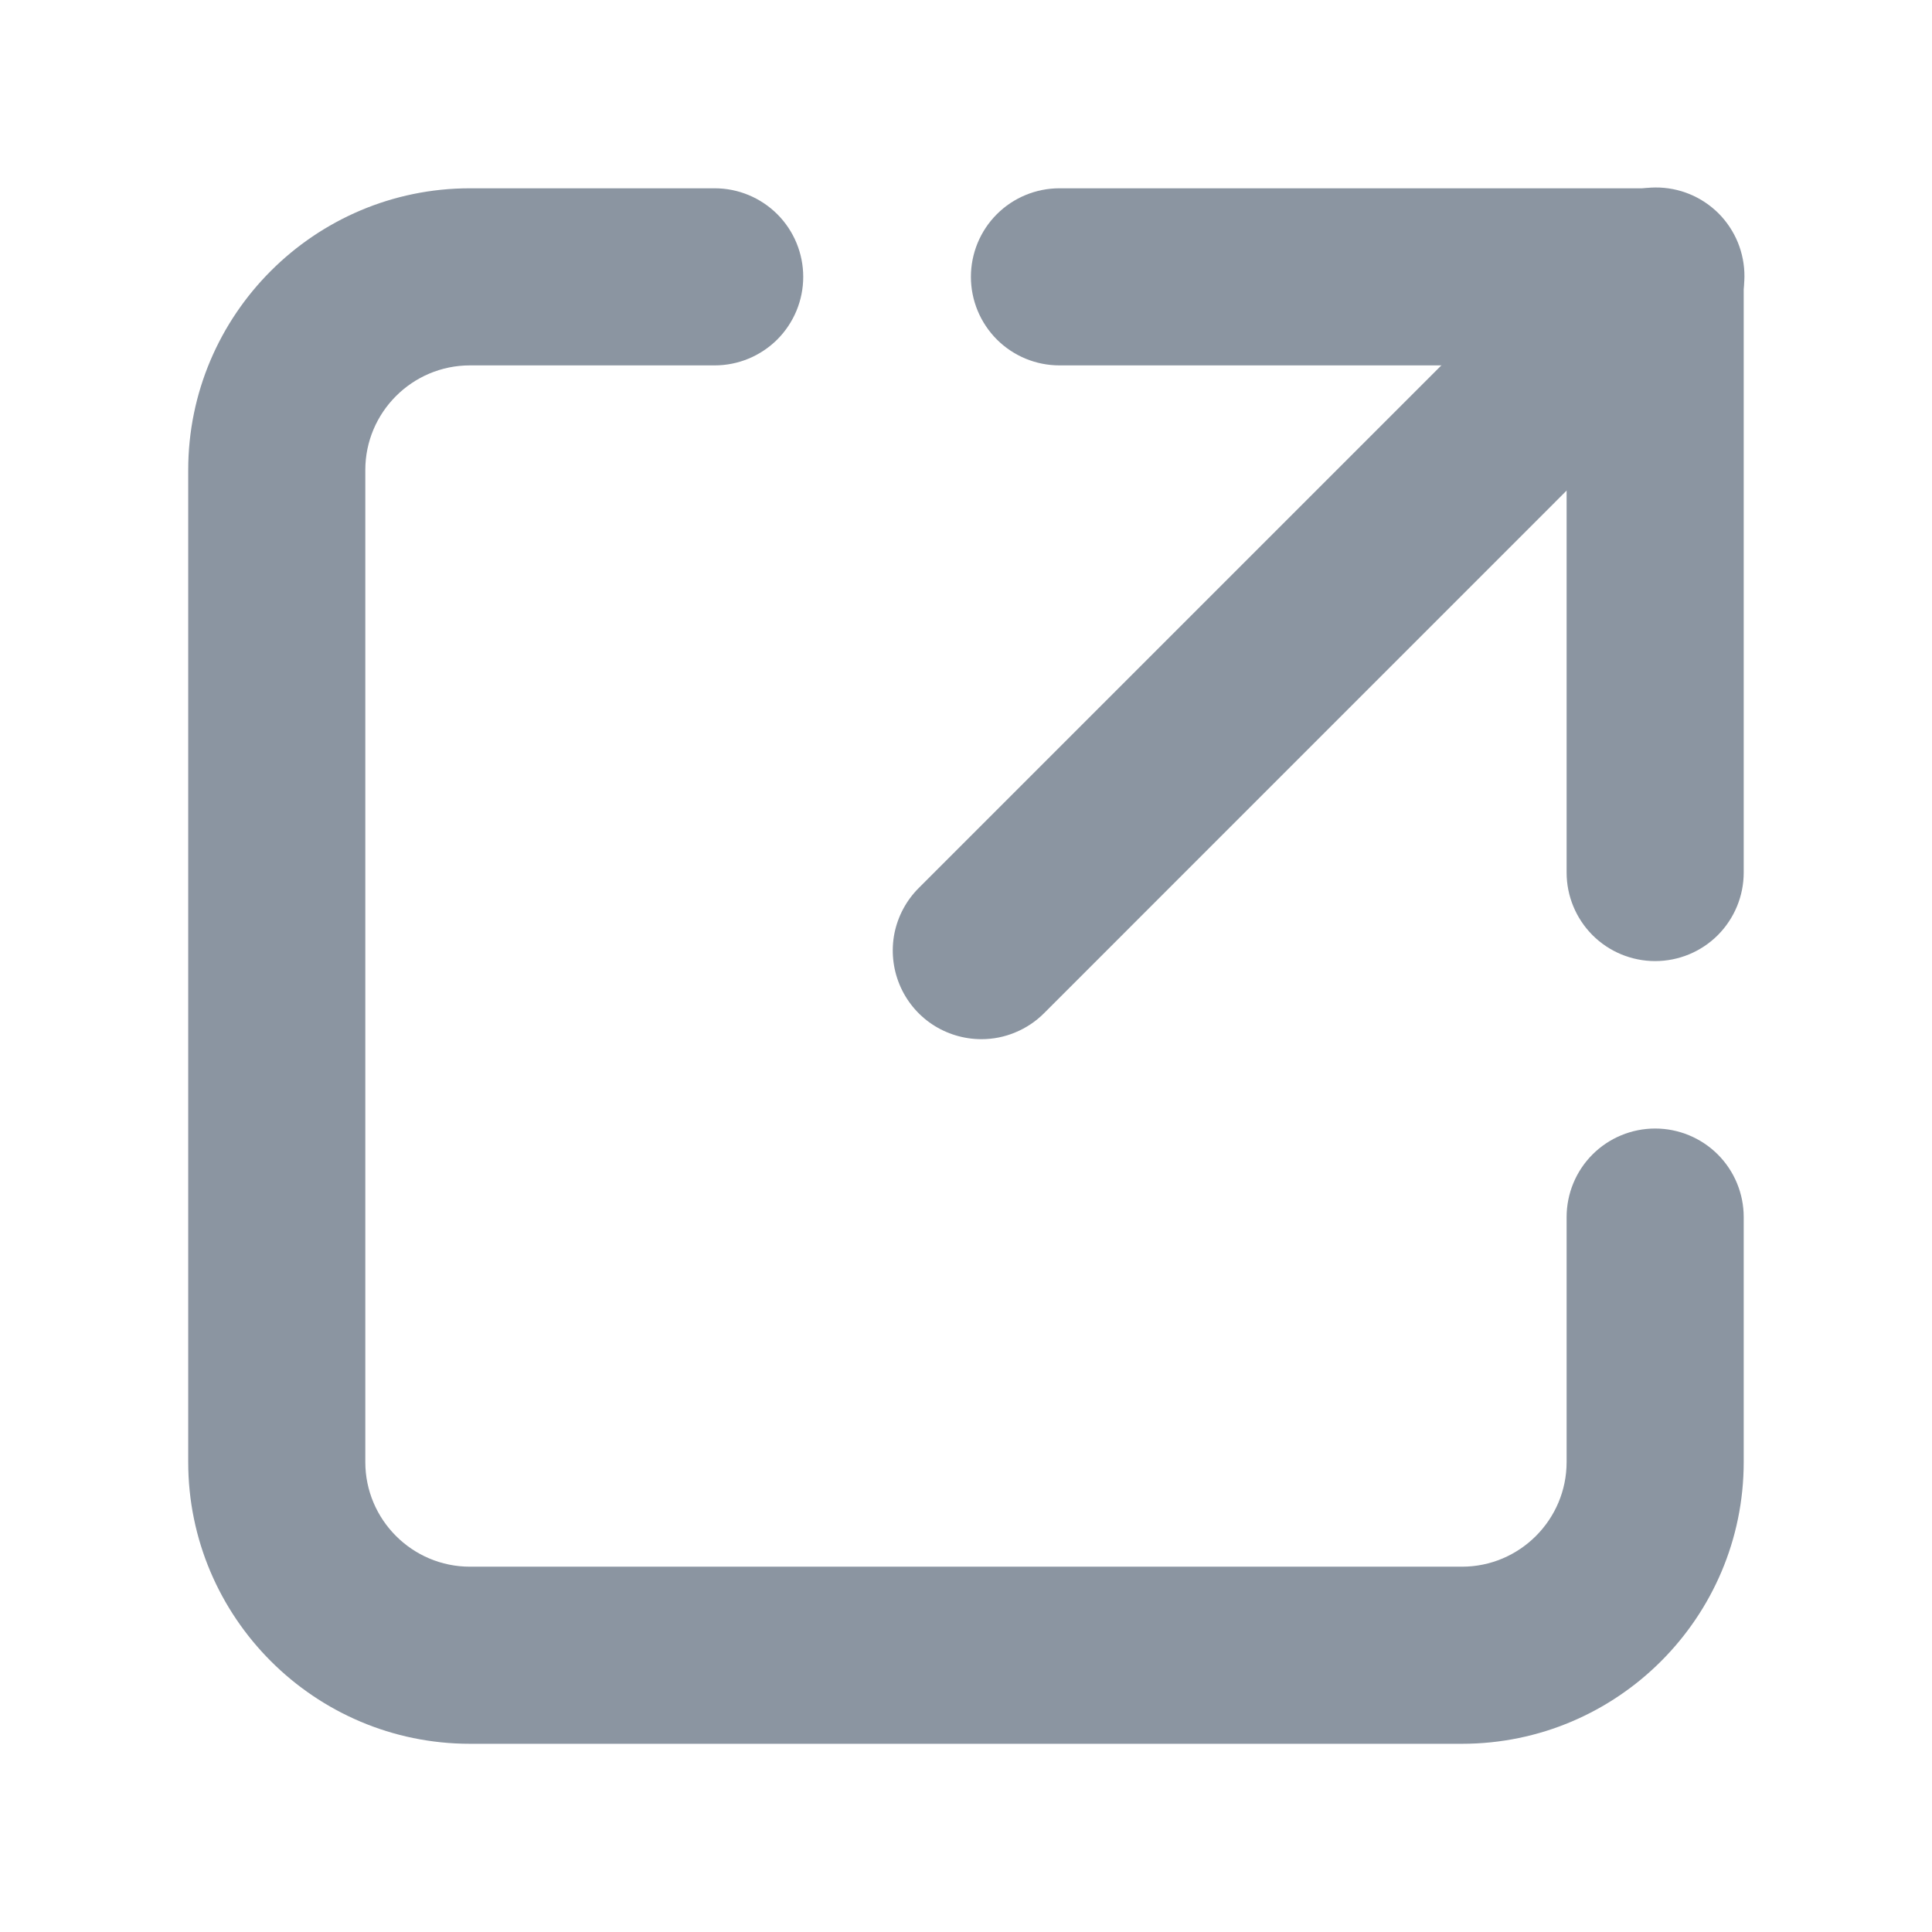
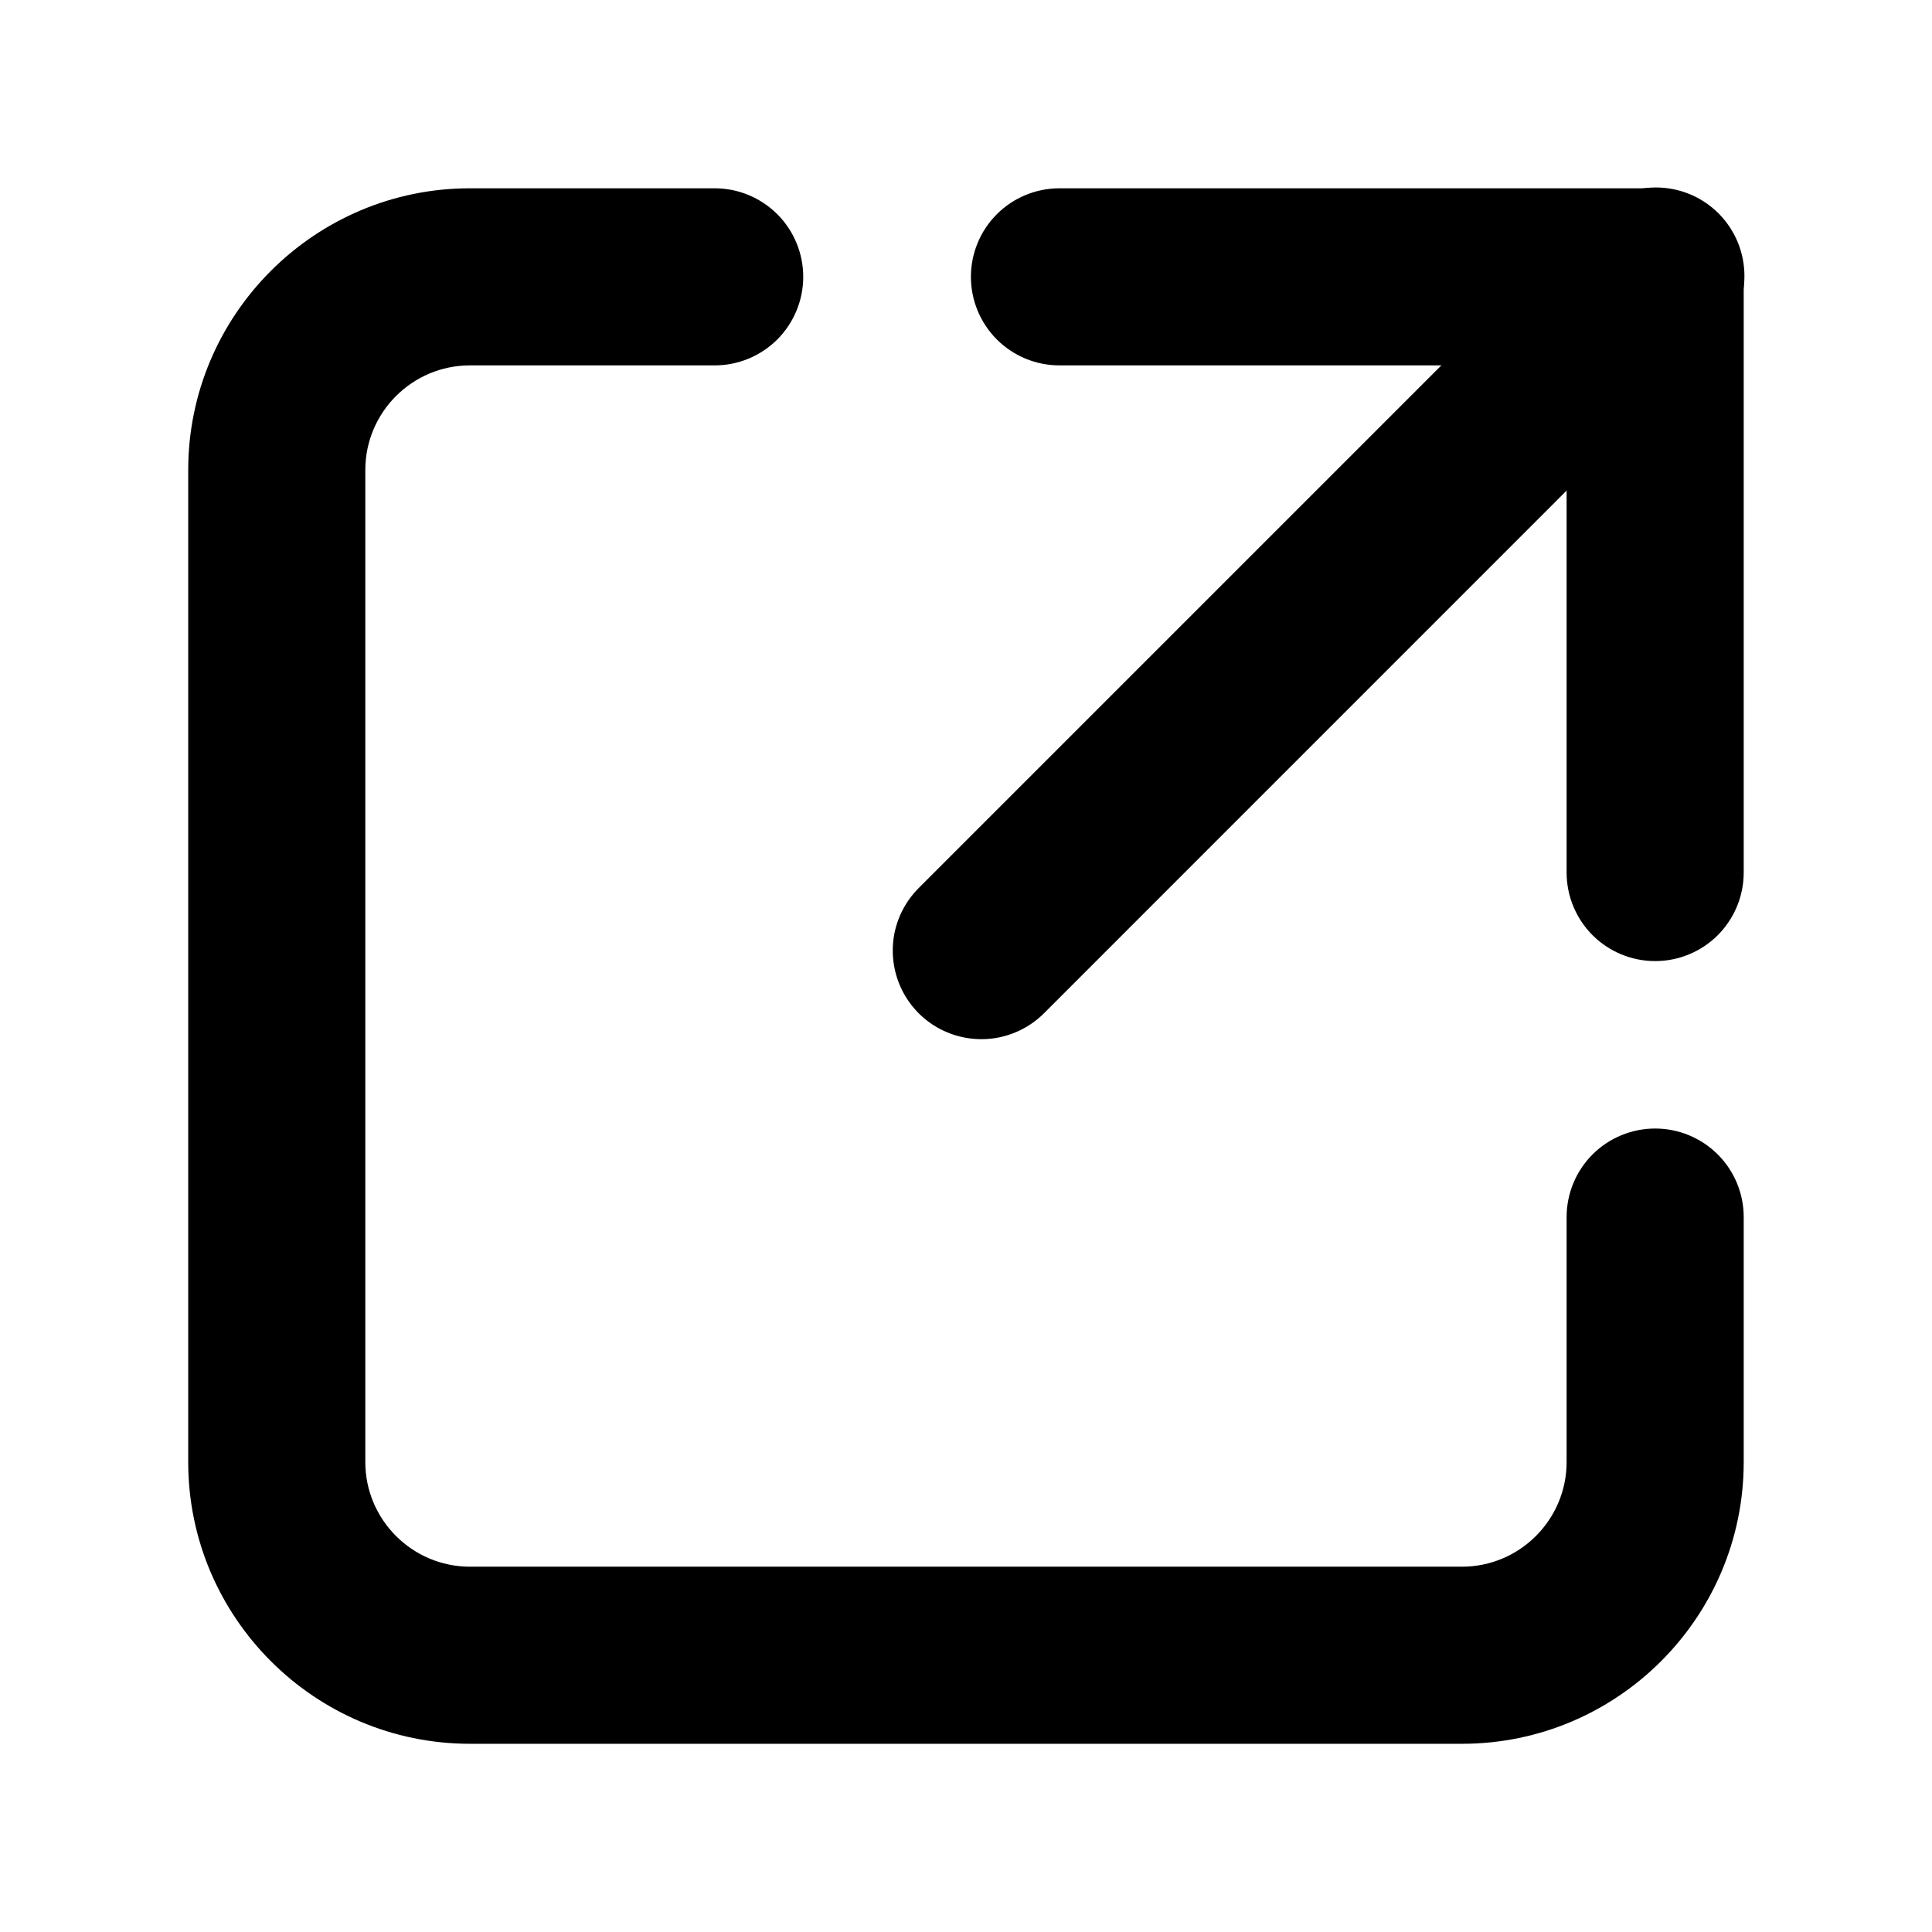
<svg xmlns="http://www.w3.org/2000/svg" width="24" height="24" viewBox="0 0 24 24" fill="none">
  <g id="icon-open-mono">
    <g id="Group">
-       <path id="Vector" fill-rule="evenodd" clip-rule="evenodd" d="M18.161 21.662H5.838C3.909 21.662 2.338 20.092 2.338 18.162V5.839C2.338 3.909 3.909 2.339 5.838 2.339H8.878C9.17 2.339 9.449 2.455 9.656 2.661C9.862 2.867 9.978 3.147 9.978 3.439C9.978 3.731 9.862 4.01 9.656 4.217C9.449 4.423 9.17 4.539 8.878 4.539H5.838C5.121 4.539 4.538 5.122 4.538 5.839V18.162C4.538 18.878 5.121 19.462 5.838 19.462H18.161C18.878 19.462 19.461 18.878 19.461 18.162V15.119C19.461 14.827 19.577 14.547 19.783 14.341C19.989 14.135 20.269 14.019 20.561 14.019C20.853 14.019 21.132 14.135 21.339 14.341C21.545 14.547 21.661 14.827 21.661 15.119V18.162C21.661 20.092 20.091 21.662 18.161 21.662Z" fill="#8B95A1" />
-       <path id="Vector_2" fill-rule="evenodd" clip-rule="evenodd" d="M12.191 12.909C11.973 12.909 11.76 12.844 11.579 12.724C11.398 12.603 11.257 12.431 11.174 12.23C11.091 12.029 11.069 11.808 11.111 11.594C11.154 11.381 11.259 11.185 11.413 11.031L19.783 2.661C19.884 2.557 20.006 2.473 20.14 2.416C20.274 2.359 20.418 2.33 20.564 2.329C20.709 2.328 20.854 2.356 20.988 2.411C21.123 2.466 21.245 2.548 21.349 2.651C21.451 2.754 21.533 2.877 21.588 3.011C21.643 3.146 21.671 3.291 21.67 3.436C21.669 3.582 21.64 3.726 21.582 3.86C21.525 3.994 21.442 4.115 21.338 4.217L12.969 12.587C12.867 12.689 12.746 12.77 12.612 12.825C12.479 12.881 12.336 12.909 12.192 12.909" fill="#8B95A1" />
-       <path id="Vector_3" fill-rule="evenodd" clip-rule="evenodd" d="M20.561 11.939C20.269 11.939 19.989 11.823 19.783 11.617C19.577 11.41 19.461 11.131 19.461 10.839V4.539H13.161C12.869 4.539 12.589 4.423 12.383 4.217C12.177 4.01 12.061 3.731 12.061 3.439C12.061 3.147 12.177 2.867 12.383 2.661C12.589 2.455 12.869 2.339 13.161 2.339H20.561C20.853 2.339 21.133 2.455 21.339 2.661C21.545 2.867 21.661 3.147 21.661 3.439V10.839C21.661 11.131 21.545 11.41 21.339 11.617C21.133 11.823 20.853 11.939 20.561 11.939Z" fill="#8B95A1" />
+       <path id="Vector" fill-rule="evenodd" clip-rule="evenodd" d="M18.161 21.662H5.838C3.909 21.662 2.338 20.092 2.338 18.162V5.839C2.338 3.909 3.909 2.339 5.838 2.339H8.878C9.17 2.339 9.449 2.455 9.656 2.661C9.862 2.867 9.978 3.147 9.978 3.439C9.978 3.731 9.862 4.01 9.656 4.217C9.449 4.423 9.17 4.539 8.878 4.539H5.838C5.121 4.539 4.538 5.122 4.538 5.839V18.162C4.538 18.878 5.121 19.462 5.838 19.462H18.161C18.878 19.462 19.461 18.878 19.461 18.162V15.119C19.461 14.827 19.577 14.547 19.783 14.341C19.989 14.135 20.269 14.019 20.561 14.019C20.853 14.019 21.132 14.135 21.339 14.341C21.545 14.547 21.661 14.827 21.661 15.119V18.162C21.661 20.092 20.091 21.662 18.161 21.662Z" fill="currentColor" />
+       <path id="Vector_2" fill-rule="evenodd" clip-rule="evenodd" d="M12.191 12.909C11.973 12.909 11.76 12.844 11.579 12.724C11.398 12.603 11.257 12.431 11.174 12.23C11.091 12.029 11.069 11.808 11.111 11.594C11.154 11.381 11.259 11.185 11.413 11.031L19.783 2.661C19.884 2.557 20.006 2.473 20.14 2.416C20.274 2.359 20.418 2.33 20.564 2.329C20.709 2.328 20.854 2.356 20.988 2.411C21.123 2.466 21.245 2.548 21.349 2.651C21.451 2.754 21.533 2.877 21.588 3.011C21.643 3.146 21.671 3.291 21.67 3.436C21.669 3.582 21.64 3.726 21.582 3.86C21.525 3.994 21.442 4.115 21.338 4.217L12.969 12.587C12.867 12.689 12.746 12.77 12.612 12.825C12.479 12.881 12.336 12.909 12.192 12.909" fill="currentColor" />
+       <path id="Vector_3" fill-rule="evenodd" clip-rule="evenodd" d="M20.561 11.939C20.269 11.939 19.989 11.823 19.783 11.617C19.577 11.41 19.461 11.131 19.461 10.839V4.539H13.161C12.869 4.539 12.589 4.423 12.383 4.217C12.177 4.01 12.061 3.731 12.061 3.439C12.061 3.147 12.177 2.867 12.383 2.661C12.589 2.455 12.869 2.339 13.161 2.339H20.561C20.853 2.339 21.133 2.455 21.339 2.661C21.545 2.867 21.661 3.147 21.661 3.439V10.839C21.661 11.131 21.545 11.41 21.339 11.617C21.133 11.823 20.853 11.939 20.561 11.939Z" fill="currentColor" />
    </g>
  </g>
</svg>
